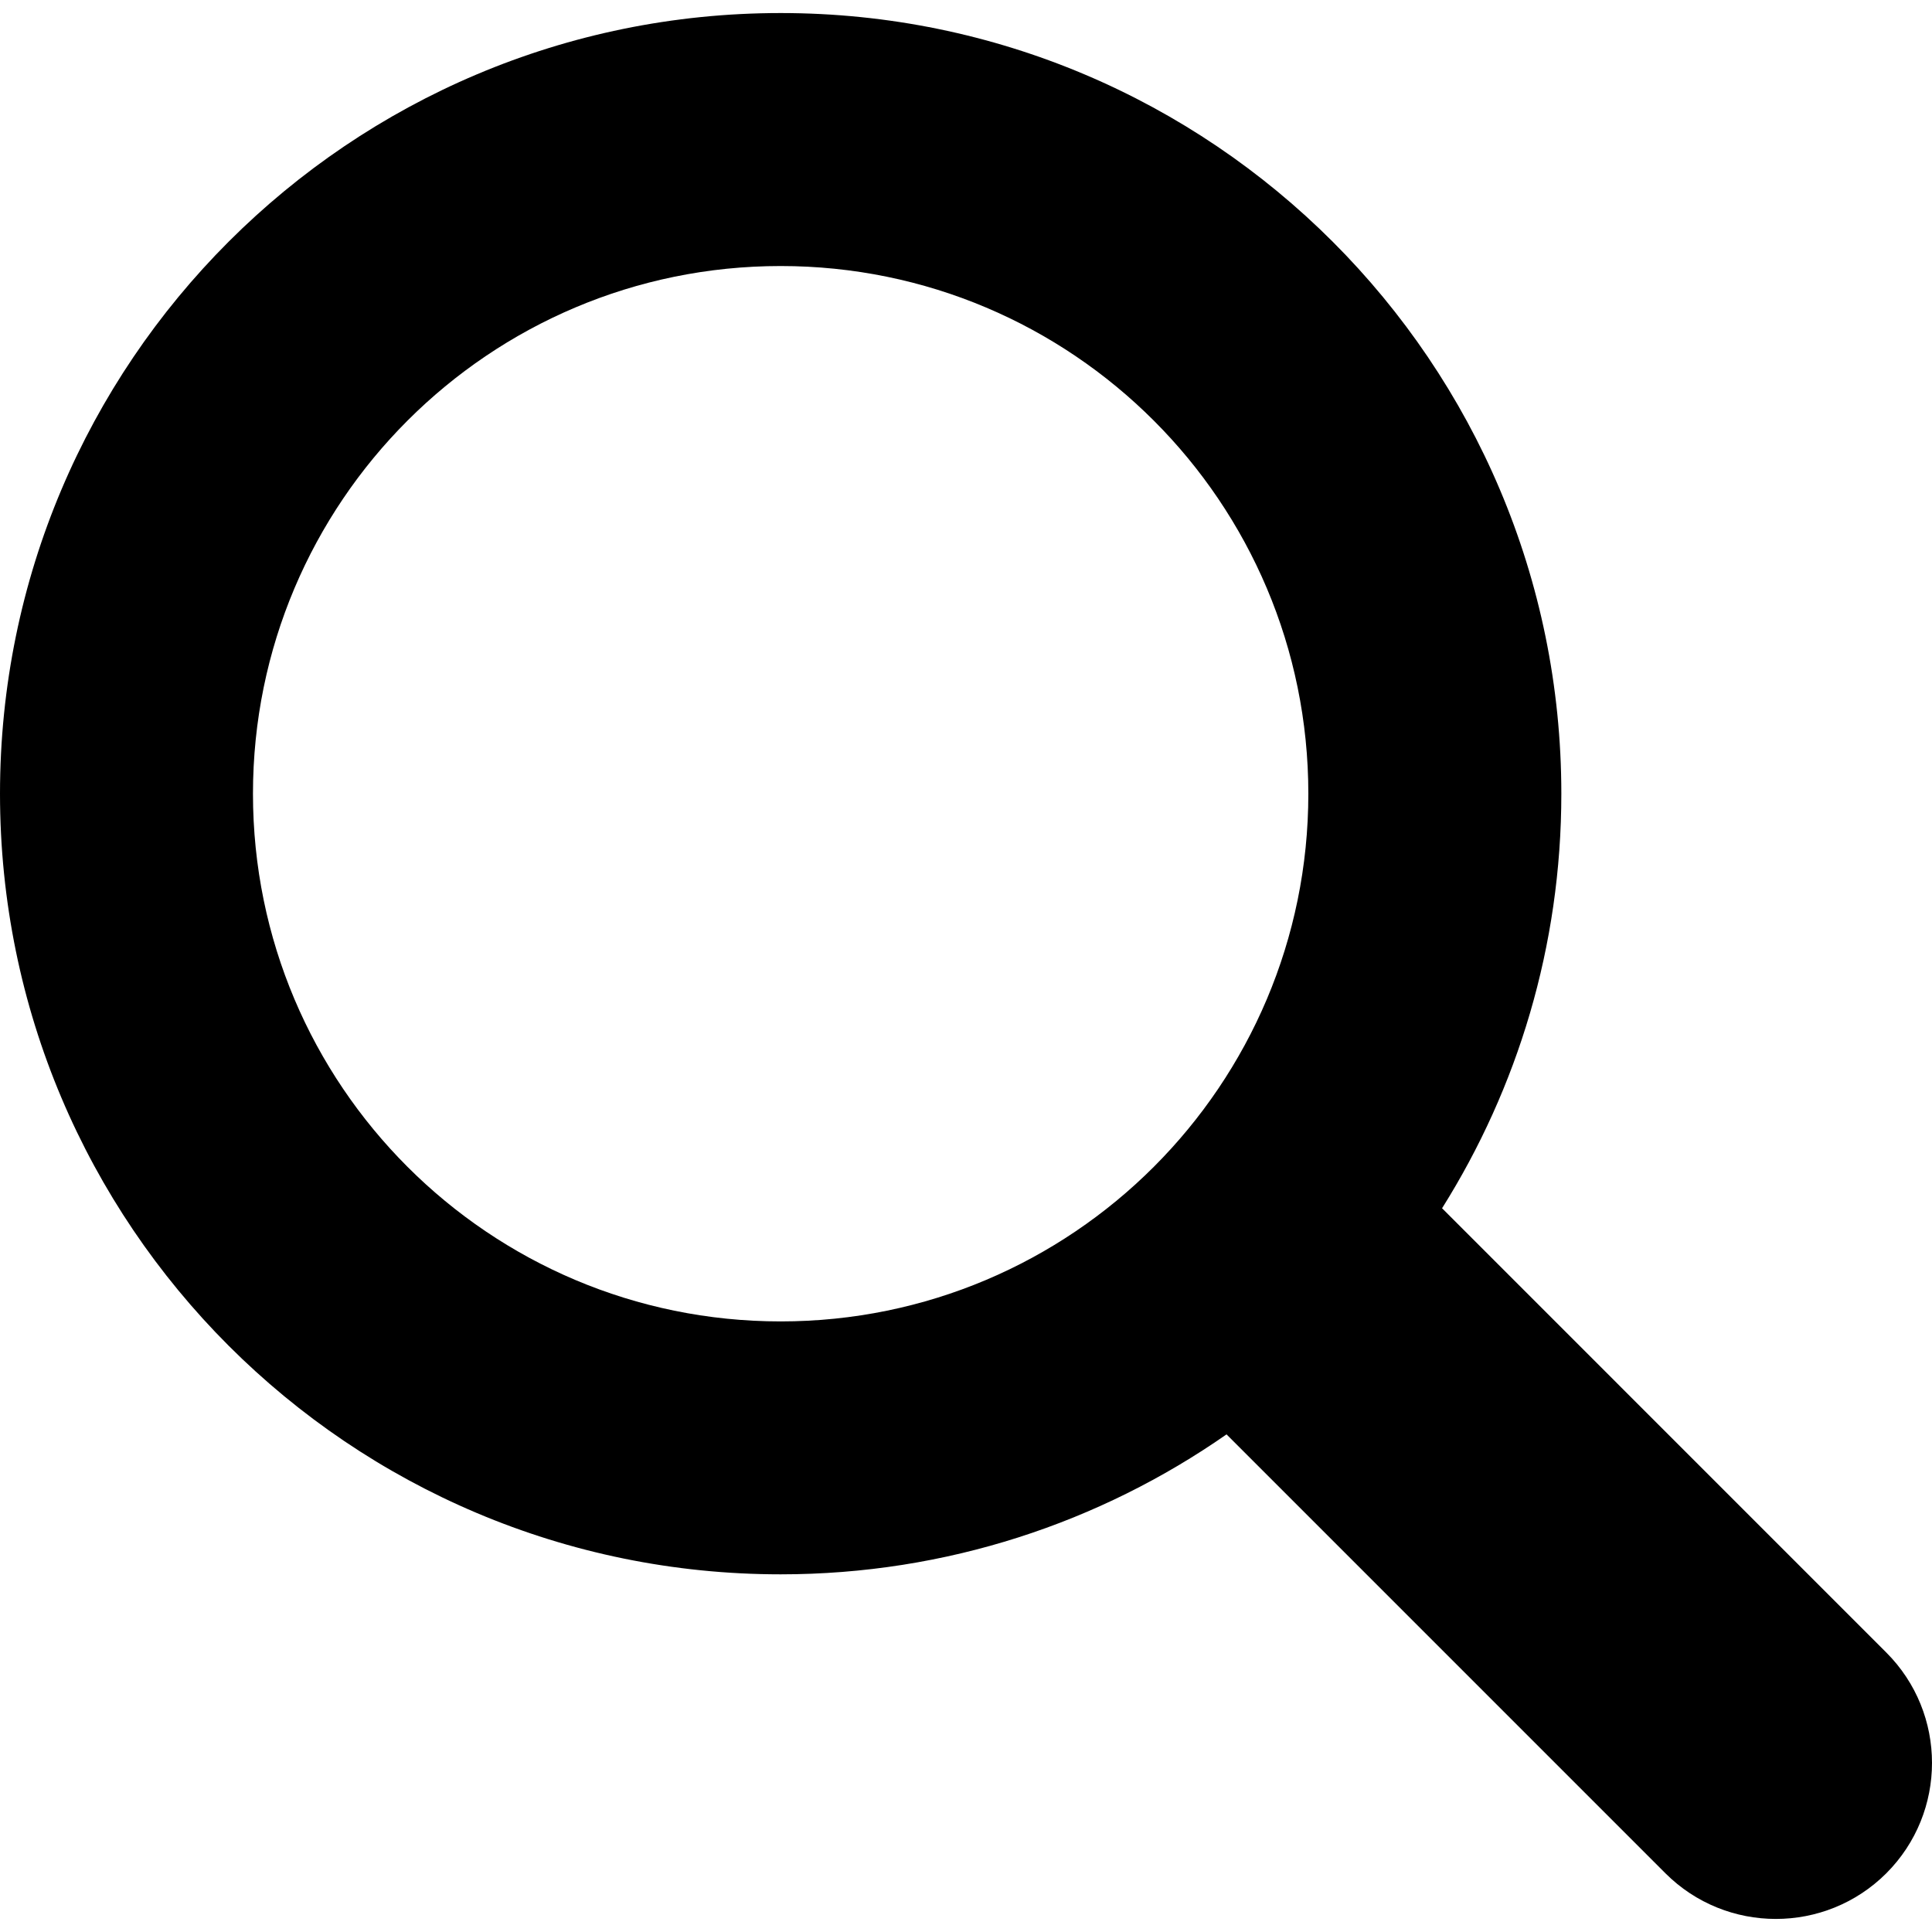
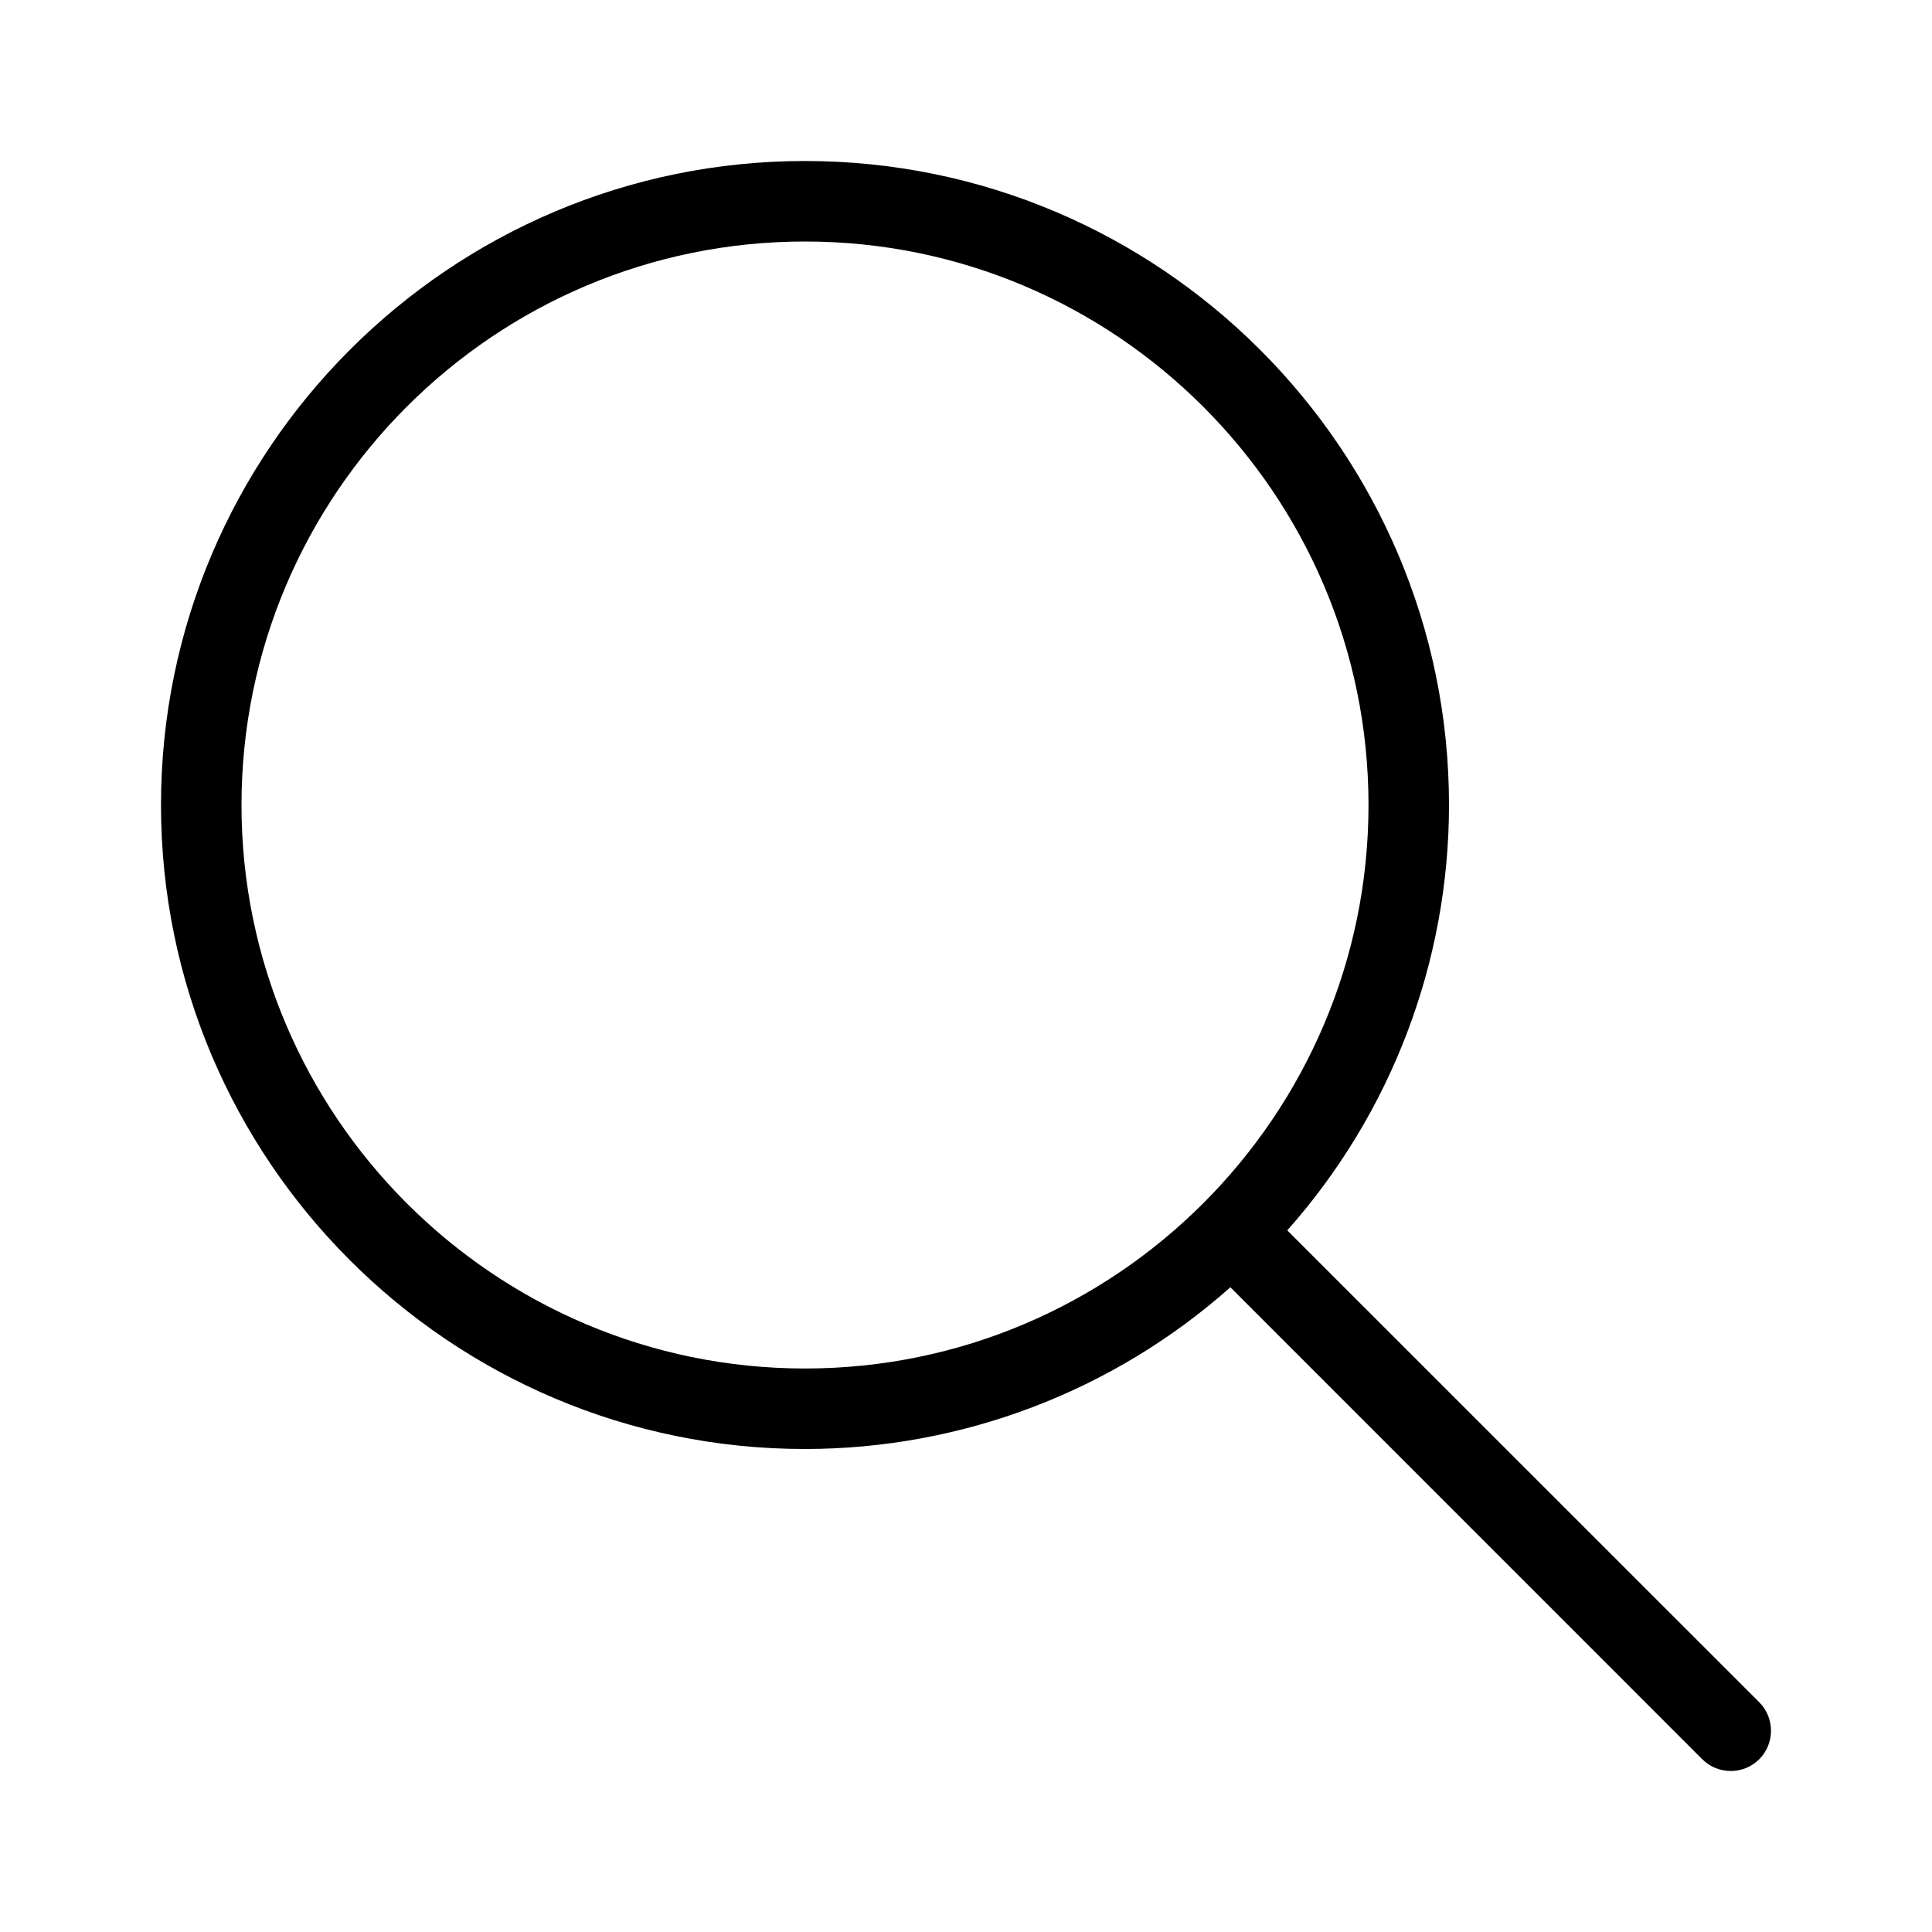
- <svg xmlns="http://www.w3.org/2000/svg" version="1.1" id="Capa_1" x="0px" y="0px" viewBox="0 0 118.783 118.783" style="enable-background:new 0 0 118.783 118.783;" xml:space="preserve">
-   <g>
-     <path d="M115.97,101.597L88.661,74.286c4.64-7.387,7.333-16.118,7.333-25.488c0-26.509-21.49-47.996-47.998-47.996   S0,22.289,0,48.798c0,26.51,21.487,47.995,47.996,47.995c10.197,0,19.642-3.188,27.414-8.605l26.984,26.986   c1.875,1.873,4.333,2.806,6.788,2.806c2.458,0,4.913-0.933,6.791-2.806C119.72,111.423,119.72,105.347,115.97,101.597z    M47.996,81.243c-17.917,0-32.443-14.525-32.443-32.443s14.526-32.444,32.443-32.444c17.918,0,32.443,14.526,32.443,32.444   S65.914,81.243,47.996,81.243z" />
-   </g>
-   <g>
- 	</g>
-   <g>
- 	</g>
-   <g>
- 	</g>
-   <g>
- 	</g>
-   <g>
- 	</g>
-   <g>
- 	</g>
-   <g>
- 	</g>
-   <g>
- 	</g>
-   <g>
- 	</g>
-   <g>
- 	</g>
-   <g>
- 	</g>
-   <g>
- 	</g>
-   <g>
- 	</g>
-   <g>
- 	</g>
-   <g>
- 	</g>
+ <svg xmlns="http://www.w3.org/2000/svg" viewBox="0 0 24 24" class="SearchField-module__icon___s5xwP">
+   <path fill="currentColor" fill-rule="evenodd" d="M10 17c-3.859 0-7-3.14-7-7s3.141-7 7-7 7 3.14 7 7-3.141 7-7 7m11.854 4.146l-5.863-5.862A7.958 7.958 0 0018 10c0-4.411-3.589-8-8-8s-8 3.589-8 8 3.589 8 8 8a7.958 7.958 0 005.284-2.009l5.862 5.863a.502.502 0 00.708 0 .502.502 0 000-.708">
+ 	</path>
</svg>
